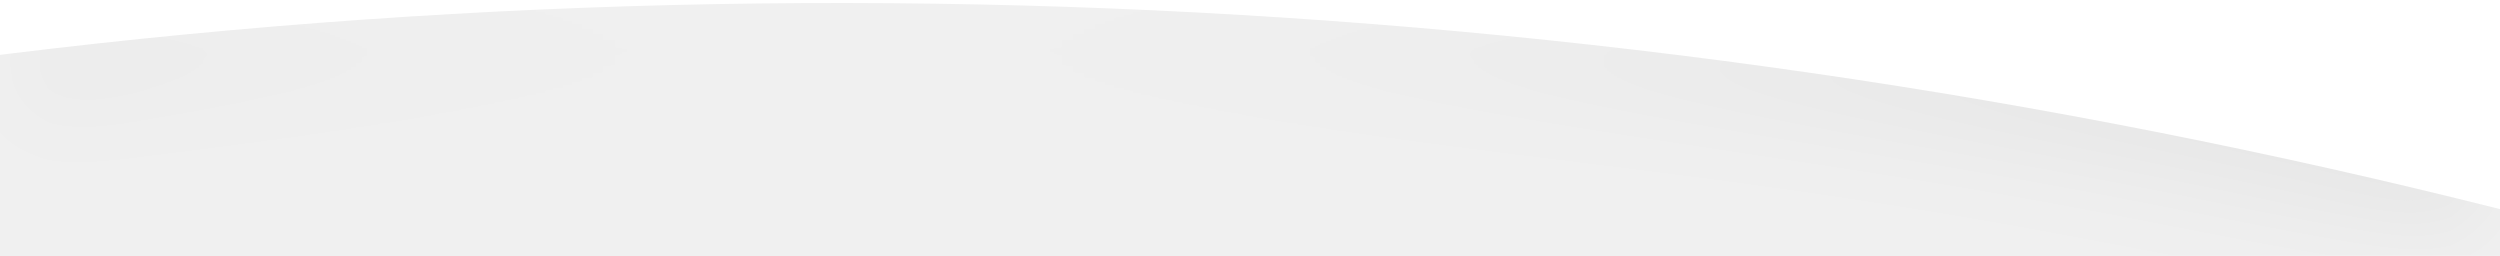
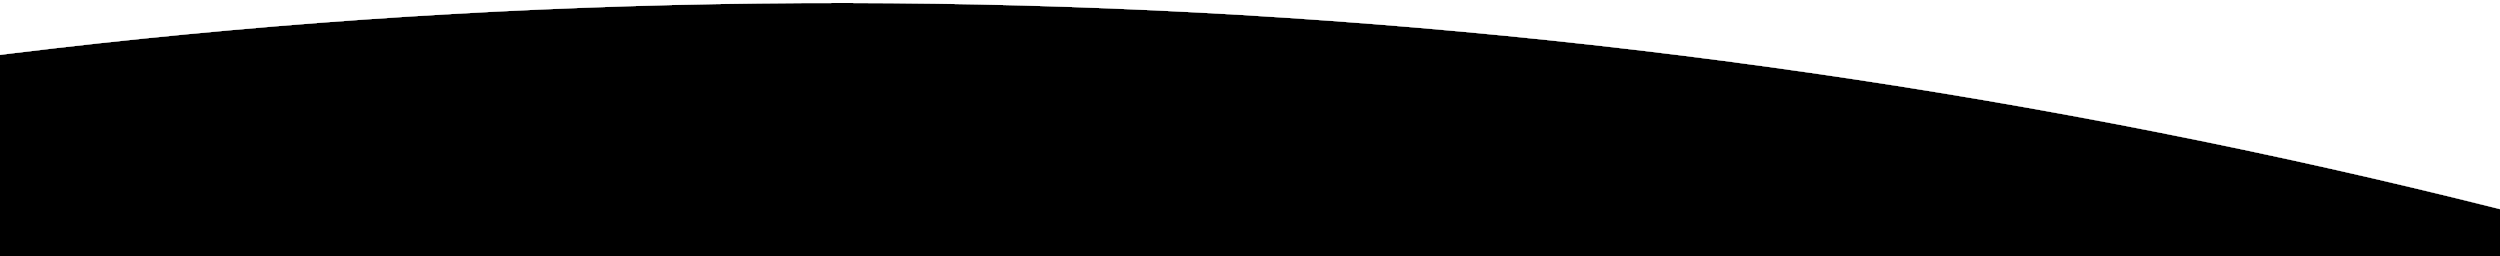
<svg xmlns="http://www.w3.org/2000/svg" width="1440" height="147" viewBox="0 0 1440 147" fill="none">
-   <g clip-path="url(#clip0)">
+   <g clipPath="url(#clip0)">
    <g filter="url(#filter0_d)">
      <path d="M1539.03 146.777C1016.33 0.458 468.931 -35.66 -68.46 40.711L-151.722 -379.999L652.022 -326.967L1455.76 -273.934L1539.03 146.777Z" fill="white" />
    </g>
  </g>
  <defs>
-     <filter id="filter0_d" x="-211.722" y="-419" width="1810.75" height="646.776" filterUnits="userSpaceOnUse" color-interpolation-filters="sRGB">
-       <feFlood flood-opacity="0" result="BackgroundImageFix" />
+     <filter id="filter0_d" x="-211.722" y="-419" width="1810.75" height="646.776" filterUnits="userSpaceOnUse" colorInterpolationFilters="sRGB">
+       <feFlood floodOpacity="0" result="BackgroundImageFix" />
      <feColorMatrix in="SourceAlpha" type="matrix" values="0 0 0 0 0 0 0 0 0 0 0 0 0 0 0 0 0 0 127 0" />
      <feOffset dy="21" />
      <feGaussianBlur stdDeviation="30" />
      <feColorMatrix type="matrix" values="0 0 0 0 0 0 0 0 0 0 0 0 0 0 0 0 0 0 0.04 0" />
      <feBlend mode="normal" in2="BackgroundImageFix" result="effect1_dropShadow" />
      <feBlend mode="normal" in="SourceGraphic" in2="effect1_dropShadow" result="shape" />
    </filter>
    <clipPath id="clip0">
      <rect width="1440" height="147" fill="white" />
    </clipPath>
  </defs>
</svg>
